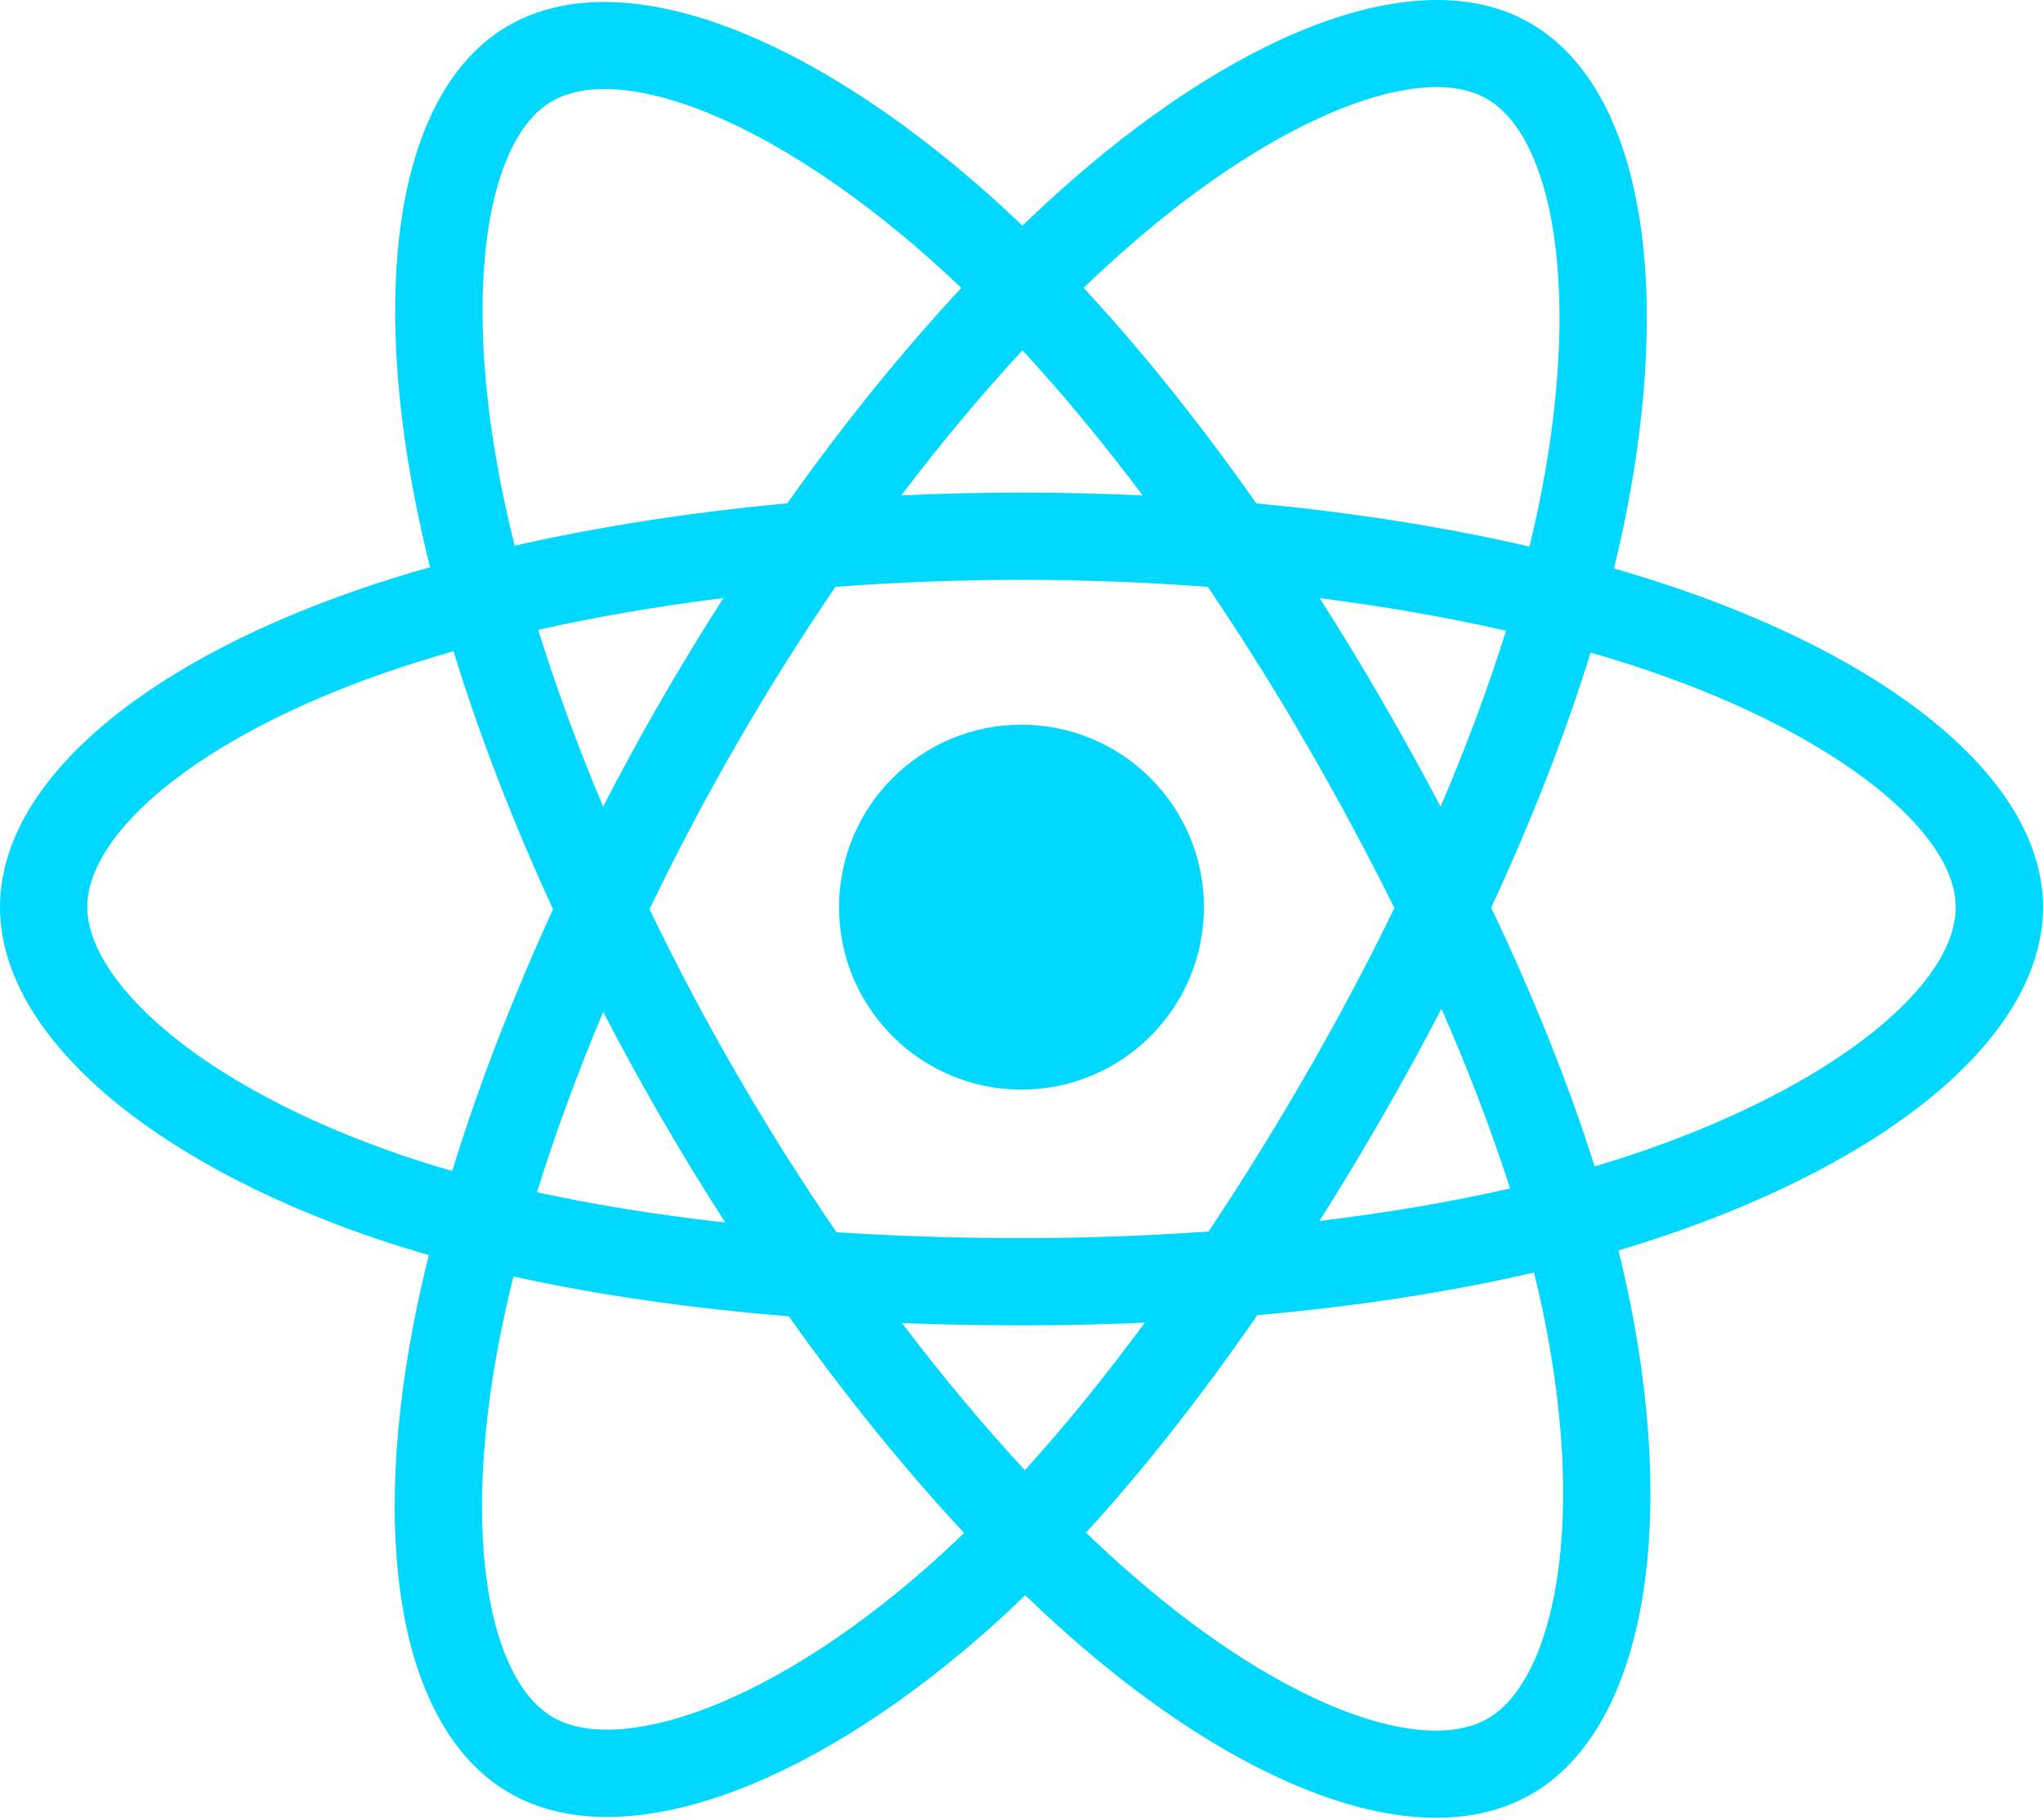
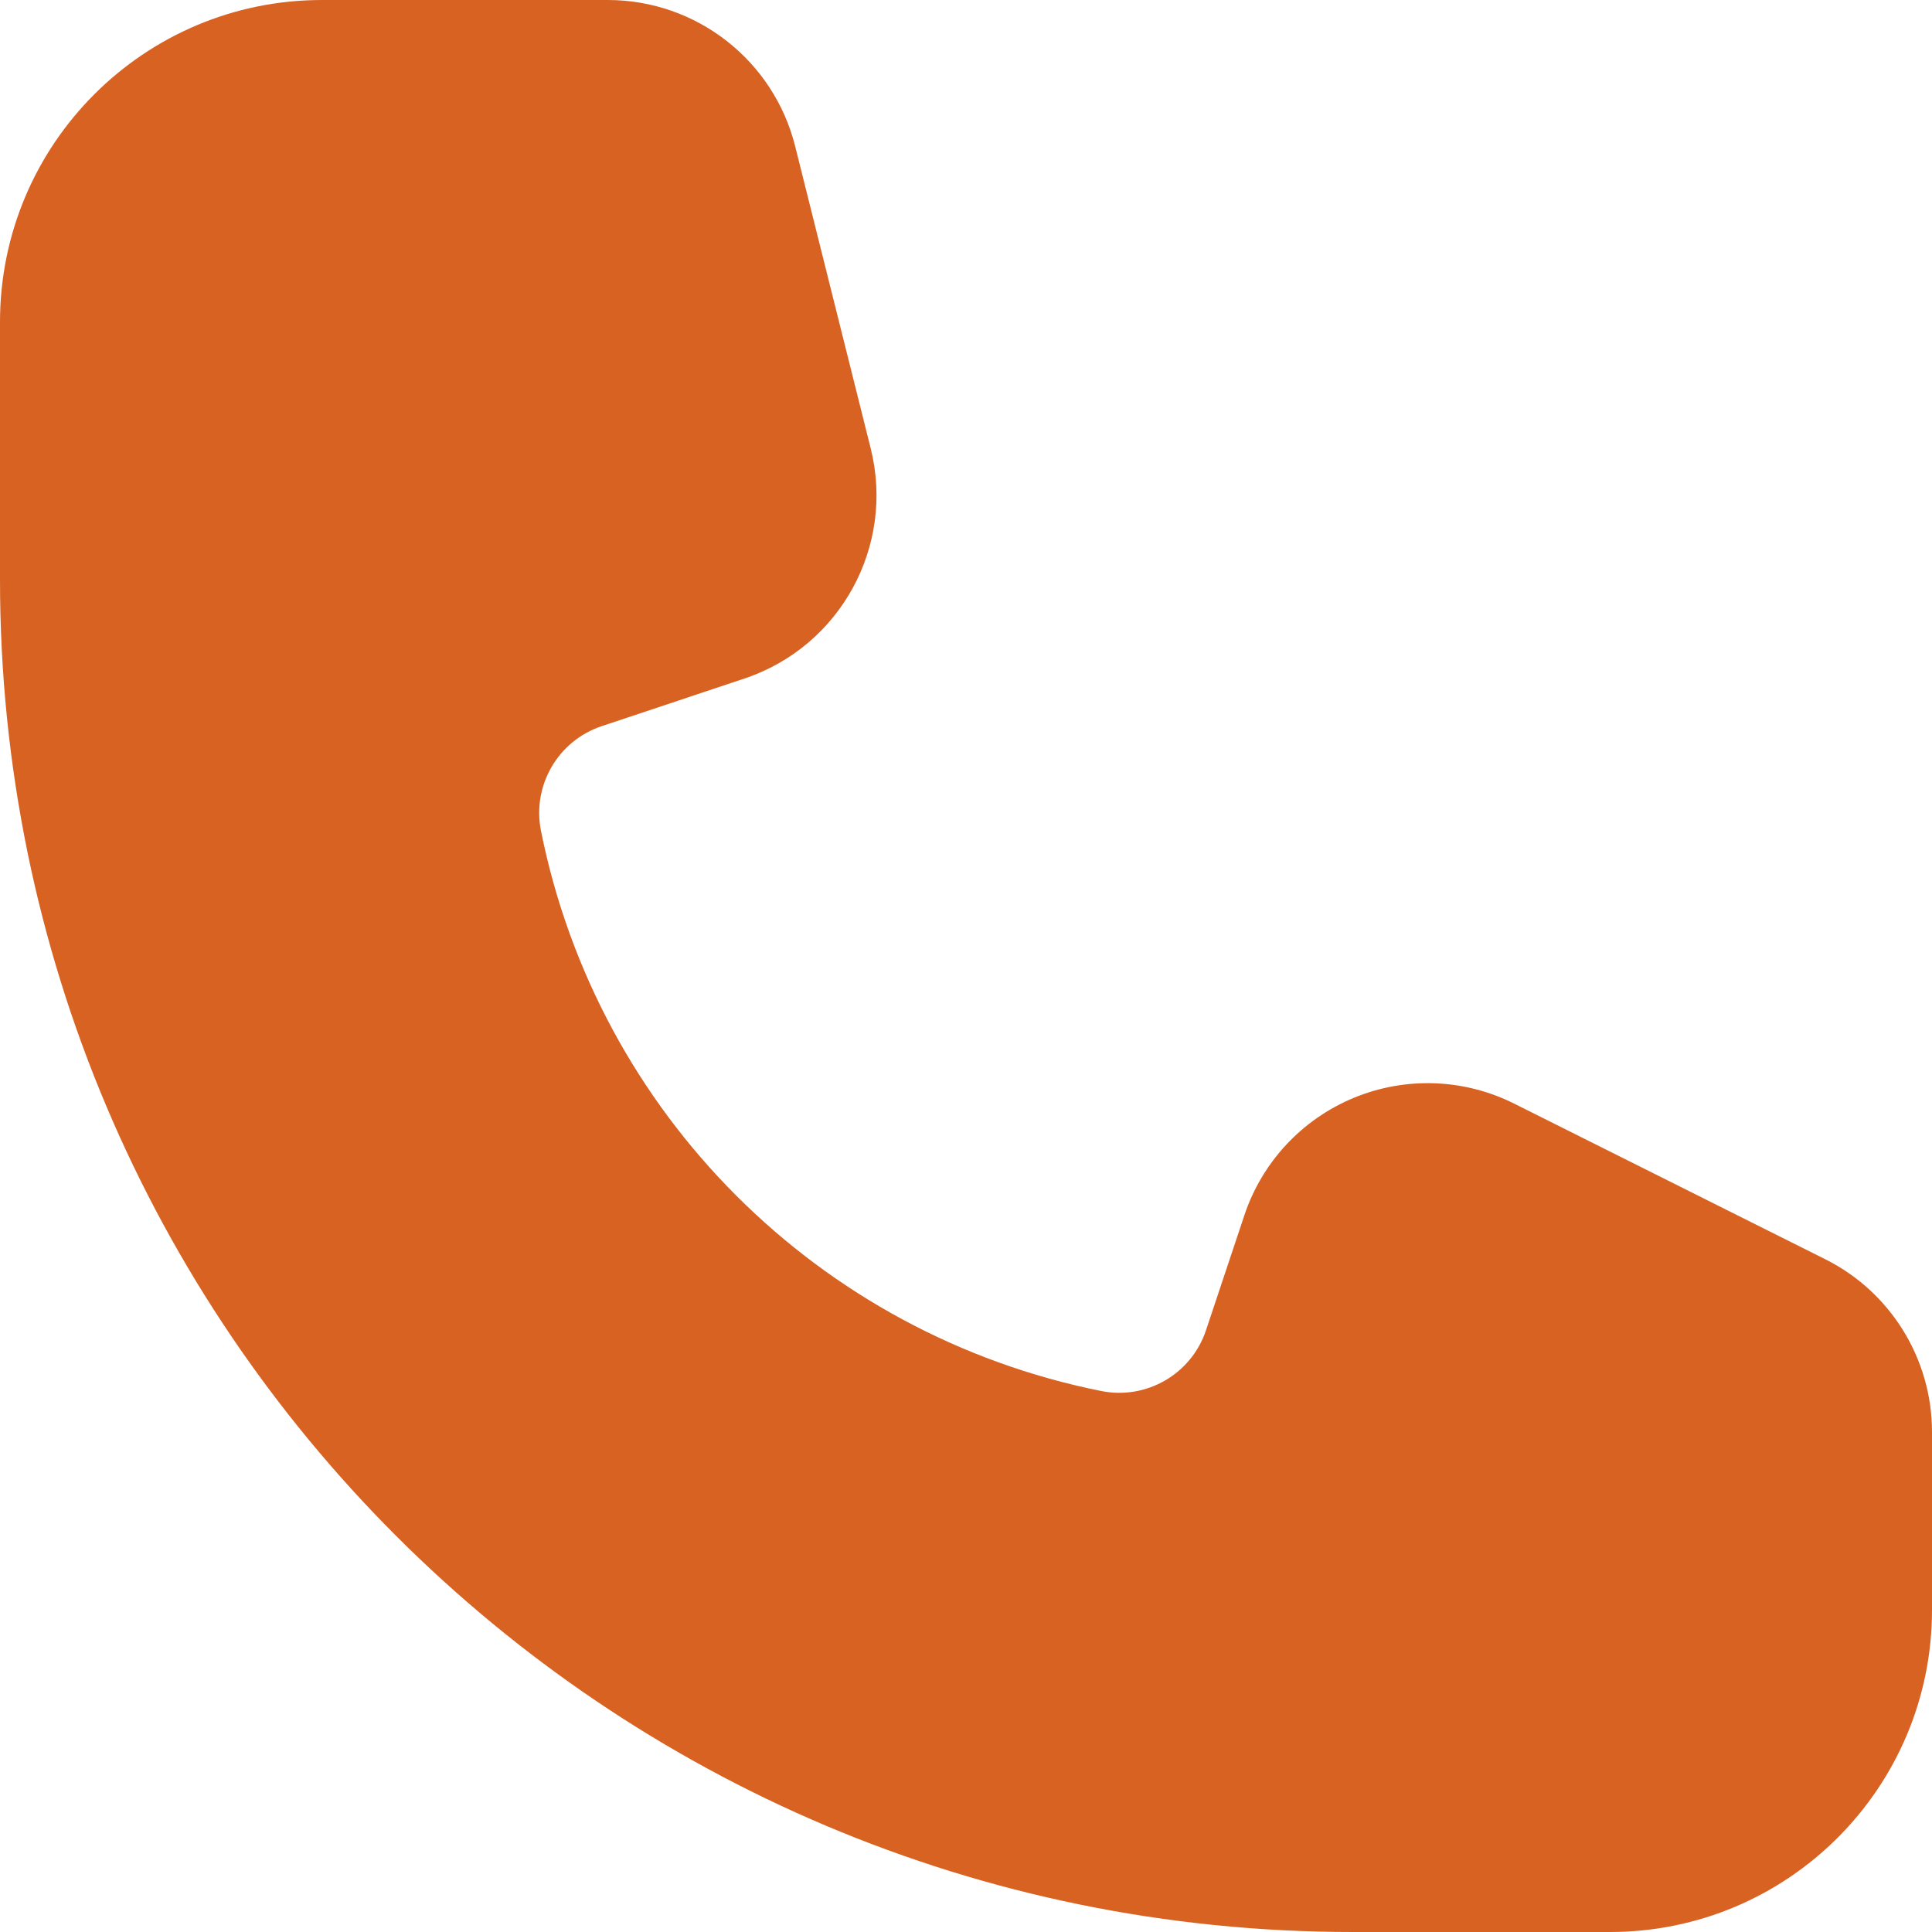
- <svg xmlns="http://www.w3.org/2000/svg" aria-hidden="true" role="img" class="iconify iconify--logos" width="35.93" height="32" preserveAspectRatio="xMidYMid meet" viewBox="0 0 256 228">
-   <path fill="#00D8FF" d="M210.483 73.824a171.49 171.49 0 0 0-8.24-2.597c.465-1.9.893-3.777 1.273-5.621c6.238-30.281 2.16-54.676-11.769-62.708c-13.355-7.7-35.196.329-57.254 19.526a171.23 171.23 0 0 0-6.375 5.848a155.866 155.866 0 0 0-4.241-3.917C100.759 3.829 77.587-4.822 63.673 3.233C50.33 10.957 46.379 33.89 51.995 62.588a170.974 170.974 0 0 0 1.892 8.48c-3.28.932-6.445 1.924-9.474 2.98C17.309 83.498 0 98.307 0 113.668c0 15.865 18.582 31.778 46.812 41.427a145.52 145.52 0 0 0 6.921 2.165a167.467 167.467 0 0 0-2.01 9.138c-5.354 28.2-1.173 50.591 12.134 58.266c13.744 7.926 36.812-.22 59.273-19.855a145.567 145.567 0 0 0 5.342-4.923a168.064 168.064 0 0 0 6.92 6.314c21.758 18.722 43.246 26.282 56.54 18.586c13.731-7.949 18.194-32.003 12.4-61.268a145.016 145.016 0 0 0-1.535-6.842c1.62-.48 3.21-.974 4.76-1.488c29.348-9.723 48.443-25.443 48.443-41.52c0-15.417-17.868-30.326-45.517-39.844Zm-6.365 70.984c-1.4.463-2.836.91-4.3 1.345c-3.24-10.257-7.612-21.163-12.963-32.432c5.106-11 9.31-21.767 12.459-31.957c2.619.758 5.16 1.557 7.61 2.4c23.69 8.156 38.14 20.213 38.14 29.504c0 9.896-15.606 22.743-40.946 31.14Zm-10.514 20.834c2.562 12.94 2.927 24.64 1.23 33.787c-1.524 8.219-4.59 13.698-8.382 15.893c-8.067 4.67-25.32-1.4-43.927-17.412a156.726 156.726 0 0 1-6.437-5.87c7.214-7.889 14.423-17.06 21.459-27.246c12.376-1.098 24.068-2.894 34.671-5.345a134.17 134.17 0 0 1 1.386 6.193ZM87.276 214.515c-7.882 2.783-14.16 2.863-17.955.675c-8.075-4.657-11.432-22.636-6.853-46.752a156.923 156.923 0 0 1 1.869-8.499c10.486 2.32 22.093 3.988 34.498 4.994c7.084 9.967 14.501 19.128 21.976 27.15a134.668 134.668 0 0 1-4.877 4.492c-9.933 8.682-19.886 14.842-28.658 17.94ZM50.35 144.747c-12.483-4.267-22.792-9.812-29.858-15.863c-6.35-5.437-9.555-10.836-9.555-15.216c0-9.322 13.897-21.212 37.076-29.293c2.813-.98 5.757-1.905 8.812-2.773c3.204 10.42 7.406 21.315 12.477 32.332c-5.137 11.18-9.399 22.249-12.634 32.792a134.718 134.718 0 0 1-6.318-1.979Zm12.378-84.26c-4.811-24.587-1.616-43.134 6.425-47.789c8.564-4.958 27.502 2.111 47.463 19.835a144.318 144.318 0 0 1 3.841 3.545c-7.438 7.987-14.787 17.08-21.808 26.988c-12.04 1.116-23.565 2.908-34.161 5.309a160.342 160.342 0 0 1-1.76-7.887Zm110.427 27.268a347.8 347.8 0 0 0-7.785-12.803c8.168 1.033 15.994 2.404 23.343 4.08c-2.206 7.072-4.956 14.465-8.193 22.045a381.151 381.151 0 0 0-7.365-13.322Zm-45.032-43.861c5.044 5.465 10.096 11.566 15.065 18.186a322.04 322.04 0 0 0-30.257-.006c4.974-6.559 10.069-12.652 15.192-18.18ZM82.802 87.83a323.167 323.167 0 0 0-7.227 13.238c-3.184-7.553-5.909-14.98-8.134-22.152c7.304-1.634 15.093-2.97 23.209-3.984a321.524 321.524 0 0 0-7.848 12.897Zm8.081 65.352c-8.385-.936-16.291-2.203-23.593-3.793c2.26-7.3 5.045-14.885 8.298-22.6a321.187 321.187 0 0 0 7.257 13.246c2.594 4.48 5.28 8.868 8.038 13.147Zm37.542 31.03c-5.184-5.592-10.354-11.779-15.403-18.433c4.902.192 9.899.29 14.978.29c5.218 0 10.376-.117 15.453-.343c-4.985 6.774-10.018 12.97-15.028 18.486Zm52.198-57.817c3.422 7.8 6.306 15.345 8.596 22.52c-7.422 1.694-15.436 3.058-23.88 4.071a382.417 382.417 0 0 0 7.859-13.026a347.403 347.403 0 0 0 7.425-13.565Zm-16.898 8.101a358.557 358.557 0 0 1-12.281 19.815a329.4 329.4 0 0 1-23.444.823c-7.967 0-15.716-.248-23.178-.732a310.202 310.202 0 0 1-12.513-19.846h.001a307.41 307.41 0 0 1-10.923-20.627a310.278 310.278 0 0 1 10.89-20.637l-.001.001a307.318 307.318 0 0 1 12.413-19.761c7.613-.576 15.42-.876 23.31-.876H128c7.926 0 15.743.303 23.354.883a329.357 329.357 0 0 1 12.335 19.695a358.489 358.489 0 0 1 11.036 20.54a329.472 329.472 0 0 1-11 20.722Zm22.56-122.124c8.572 4.944 11.906 24.881 6.52 51.026c-.344 1.668-.73 3.367-1.15 5.09c-10.622-2.452-22.155-4.275-34.23-5.408c-7.034-10.017-14.323-19.124-21.64-27.008a160.789 160.789 0 0 1 5.888-5.4c18.9-16.447 36.564-22.941 44.612-18.3ZM128 90.808c12.625 0 22.86 10.235 22.86 22.86s-10.235 22.86-22.86 22.86s-22.86-10.235-22.86-22.86s10.235-22.86 22.86-22.86Z" />
+ <svg xmlns="http://www.w3.org/2000/svg" width="1em" height="1em" viewBox="0 0 15 15">
+   <path fill="#d86222" d="M2.5 0A2.5 2.5 0 0 0 0 2.5v2C0 10.299 4.701 15 10.5 15h2a2.5 2.5 0 0 0 2.5-2.5v-1.382a1.5 1.5 0 0 0-.83-1.342l-2.415-1.208a1.5 1.5 0 0 0-2.094.868l-.298.893a.71.71 0 0 1-.812.471A5.547 5.547 0 0 1 4.2 6.45a.71.71 0 0 1 .471-.812l1.109-.37a1.5 1.5 0 0 0 .98-1.787l-.586-2.344A1.5 1.5 0 0 0 4.72 0z" />
</svg>
